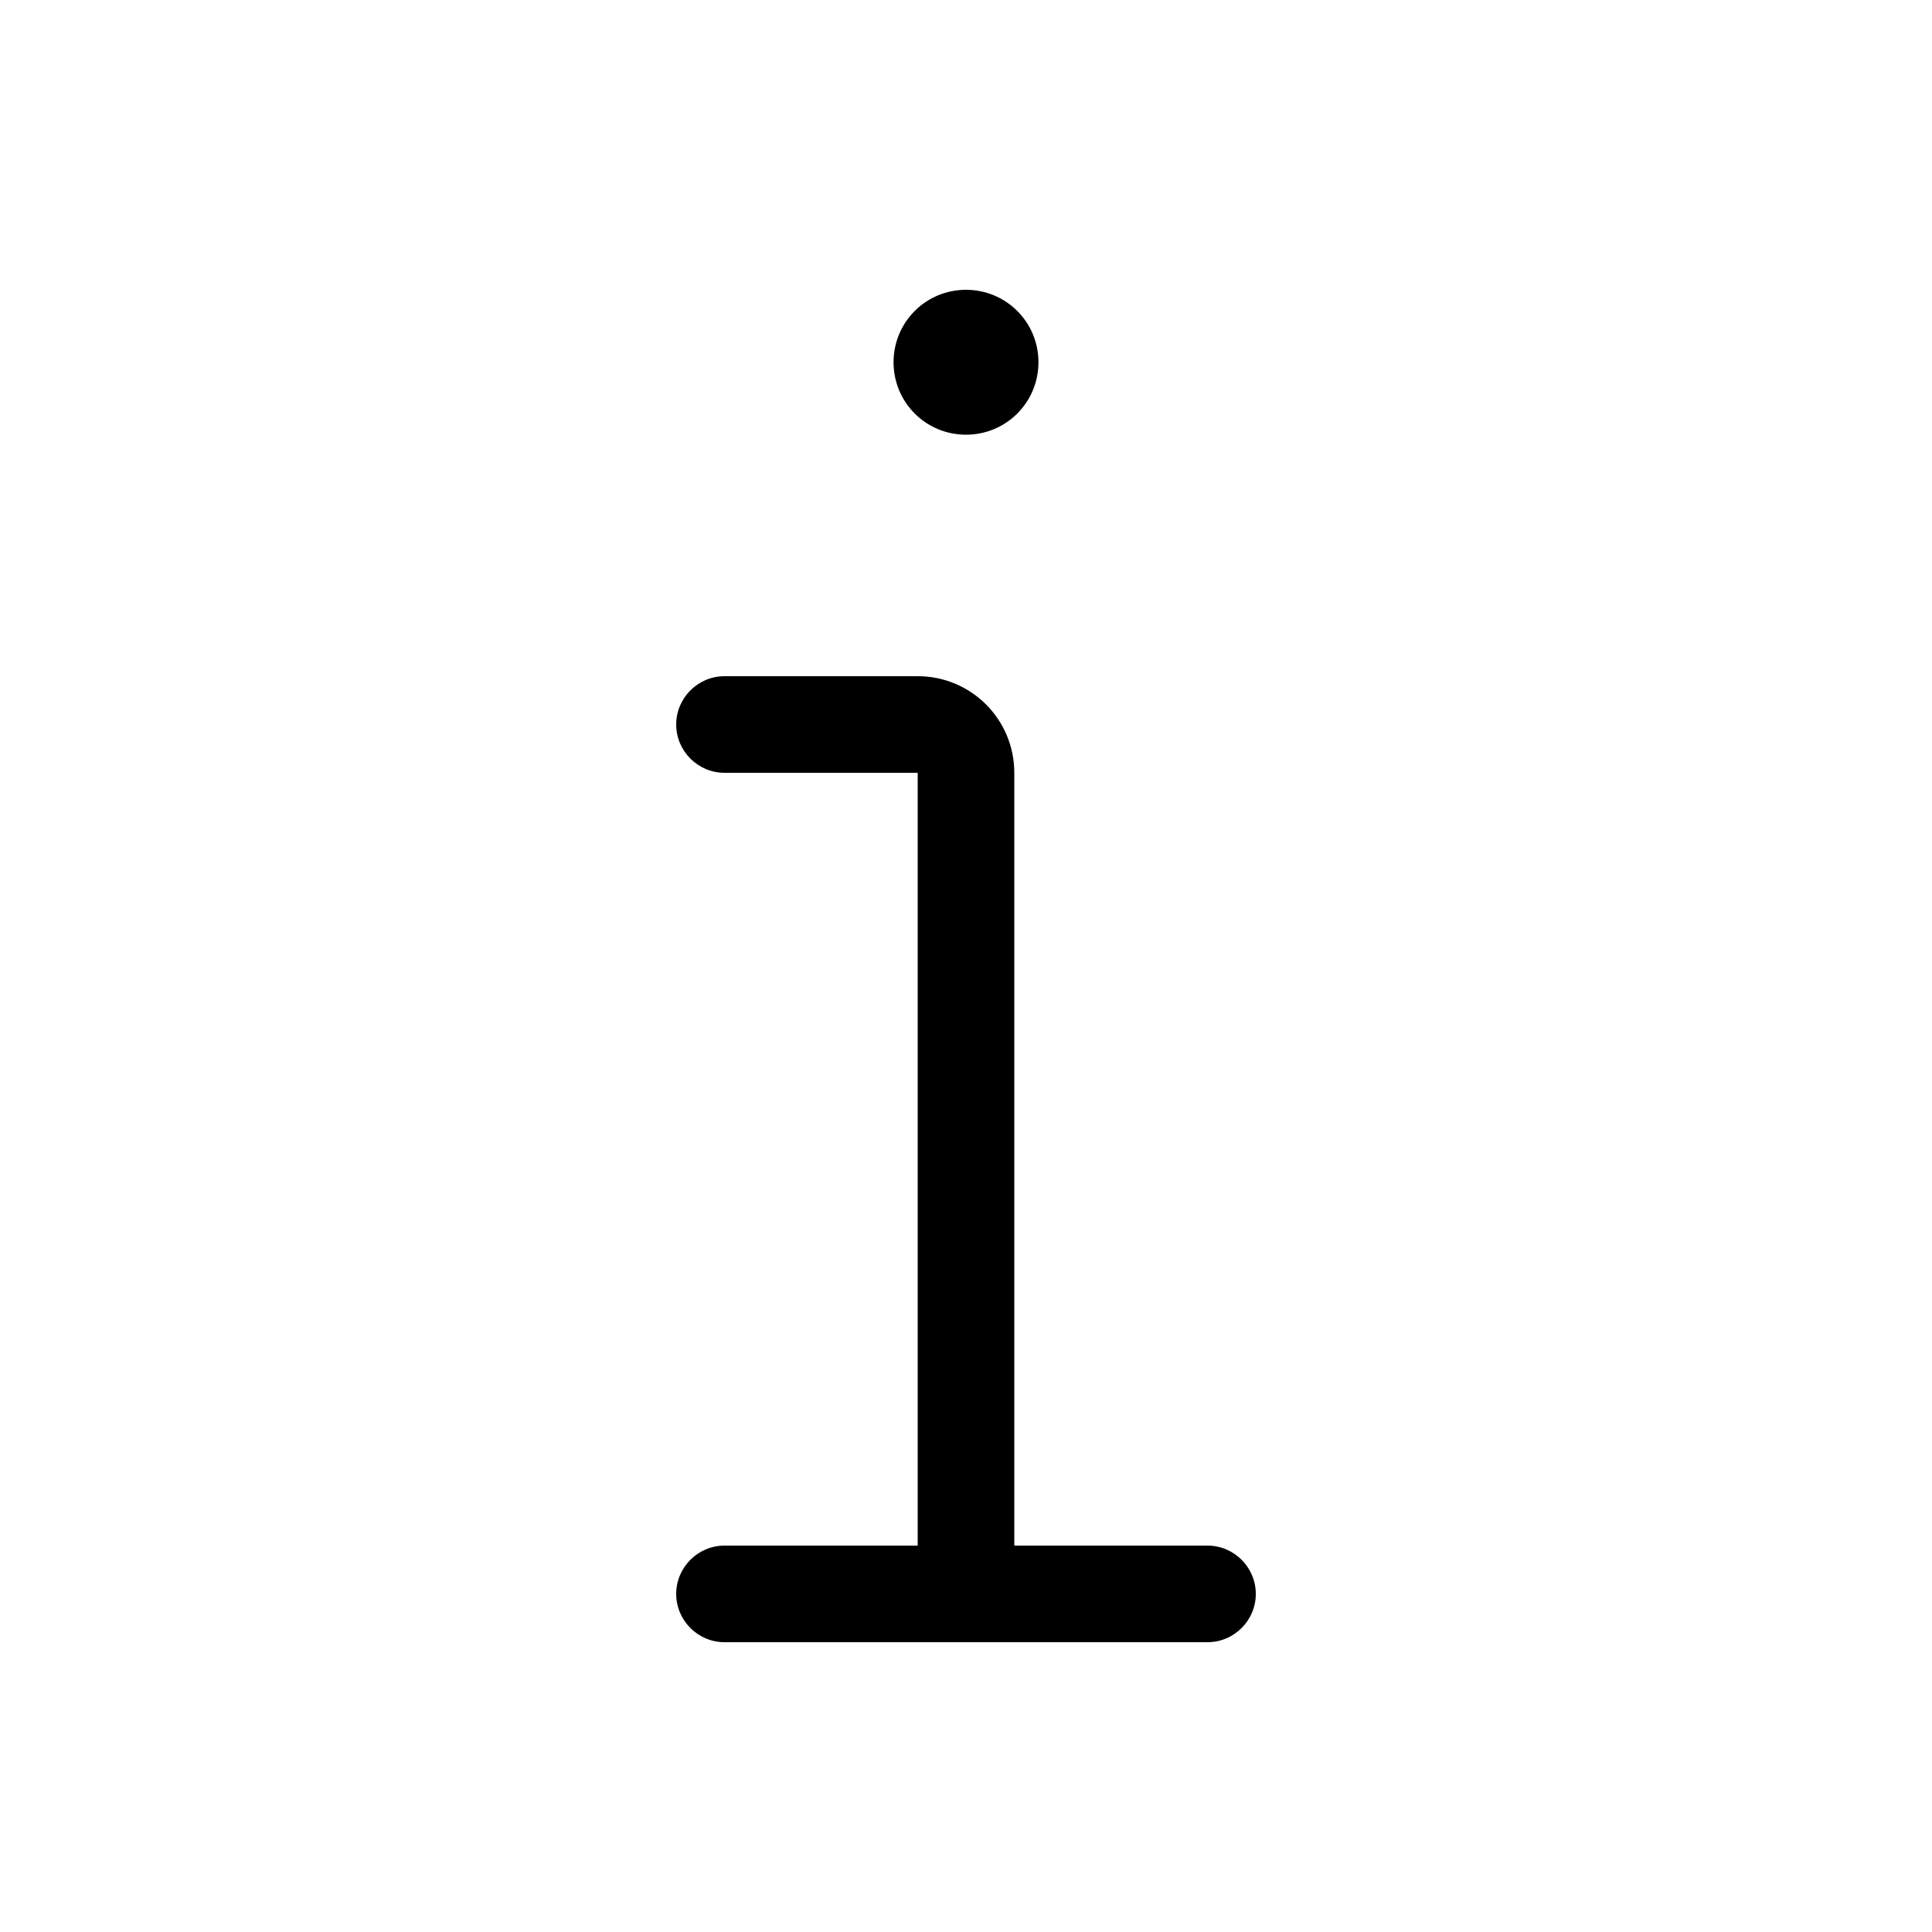
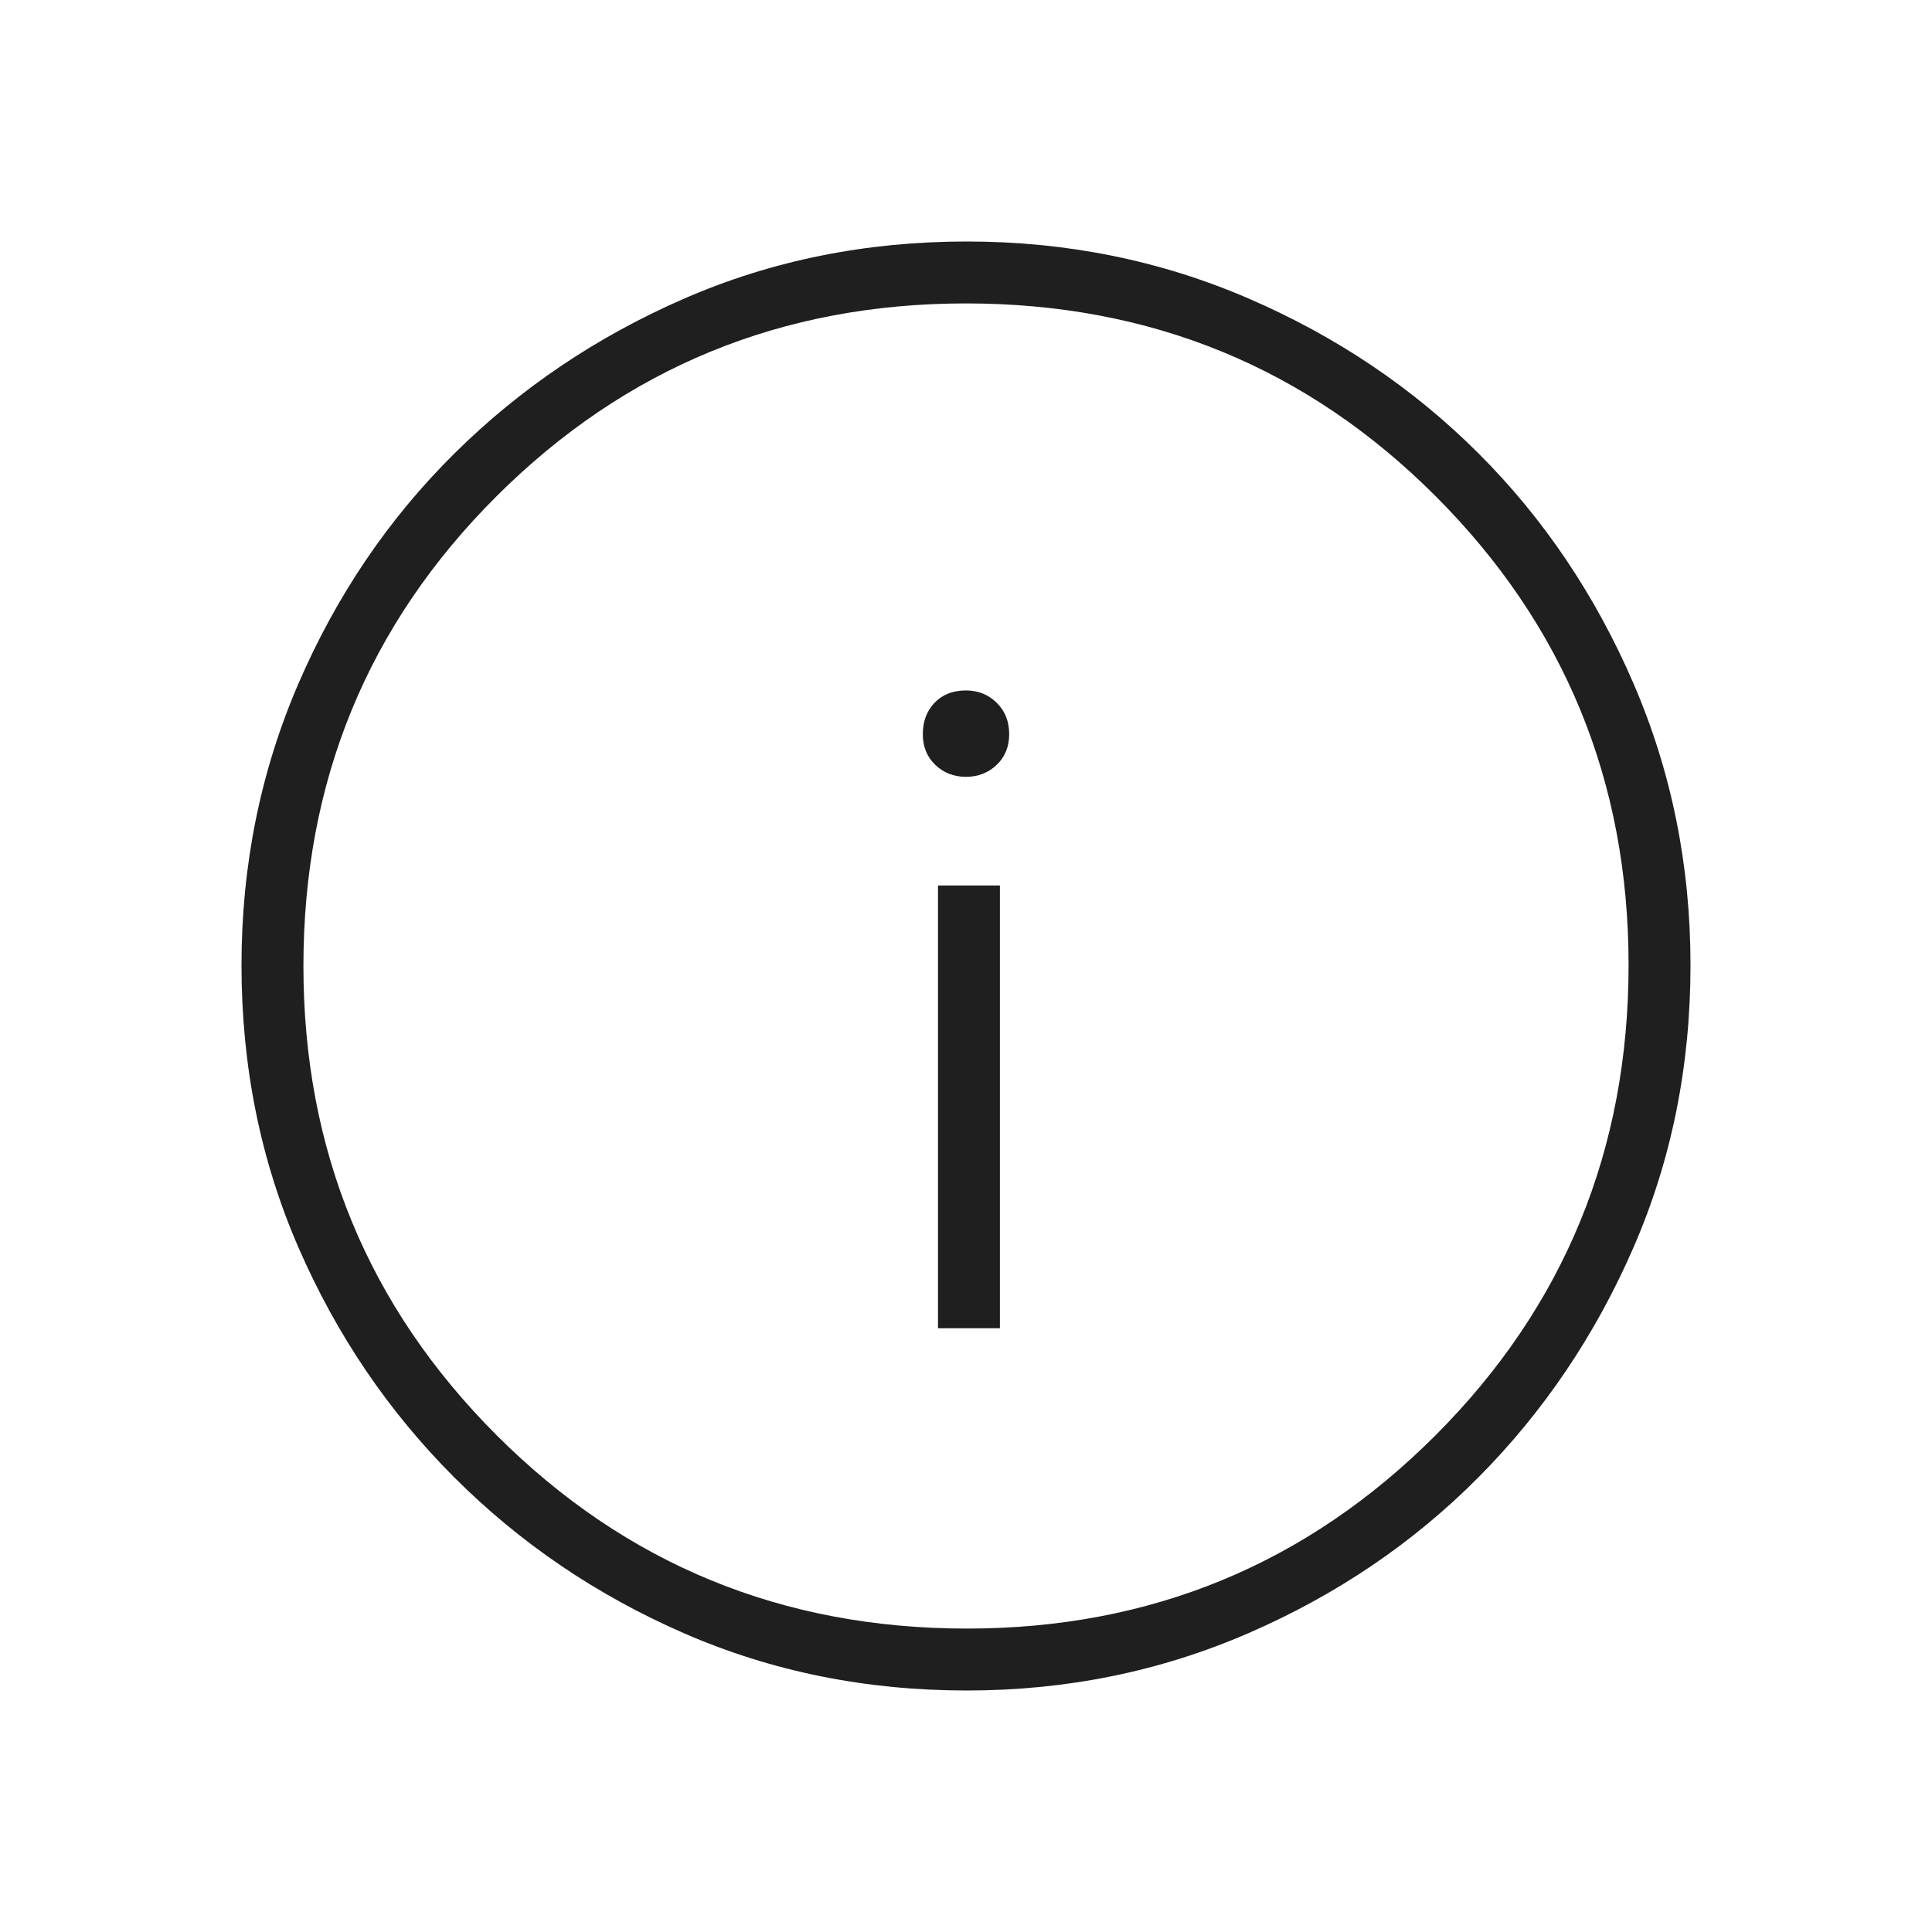
- <svg xmlns="http://www.w3.org/2000/svg" viewBox="0 0 640 640">
-   <path d="M296 120C296 106.7 306.7 96 320 96C333.3 96 344 106.7 344 120C344 133.3 333.3 144 320 144C306.7 144 296 133.3 296 120zM224 240C224 231.2 231.2 224 240 224L304 224C321.7 224 336 238.3 336 256L336 512L400 512C408.8 512 416 519.2 416 528C416 536.8 408.8 544 400 544L240 544C231.2 544 224 536.8 224 528C224 519.2 231.2 512 240 512L304 512L304 256L240 256C231.2 256 224 248.8 224 240z" />
+ <svg xmlns="http://www.w3.org/2000/svg" height="48px" viewBox="0 -960 960 960" width="48px" fill="#1f1f1f">
+   <path d="M466.08-300h30.77v-220h-30.77v220Zm13.9-274q9.02 0 15.25-5.93t6.23-15.3q0-9.45-6.21-15.57-6.21-6.12-15.23-6.12-9.79 0-15.64 6.12-5.84 6.12-5.84 15.57 0 9.37 6.21 15.3 6.21 5.93 15.23 5.93Zm.42 454q-75.18 0-140.29-28.34-65.12-28.34-114.25-77.42-49.13-49.08-77.49-114.21Q120-405.11 120-480.37q0-74.49 28.34-140.07 28.34-65.57 77.42-114.2 49.08-48.63 114.21-76.99Q405.11-840 480.37-840q74.49 0 140.07 28.34 65.57 28.34 114.2 76.92 48.63 48.58 76.99 114.26Q840-554.81 840-480.4q0 75.18-28.34 140.29-28.34 65.12-76.92 114.07-48.58 48.94-114.26 77.49Q554.81-120 480.4-120Zm.1-30.77q136.88 0 232.81-96.04 95.92-96.04 95.92-233.69 0-136.88-95.73-232.81-95.74-95.92-233.5-95.92-137.15 0-233.19 95.73-96.04 95.74-96.04 233.5 0 137.15 96.04 233.19 96.04 96.04 233.69 96.04ZM480-480Z" />
</svg>
